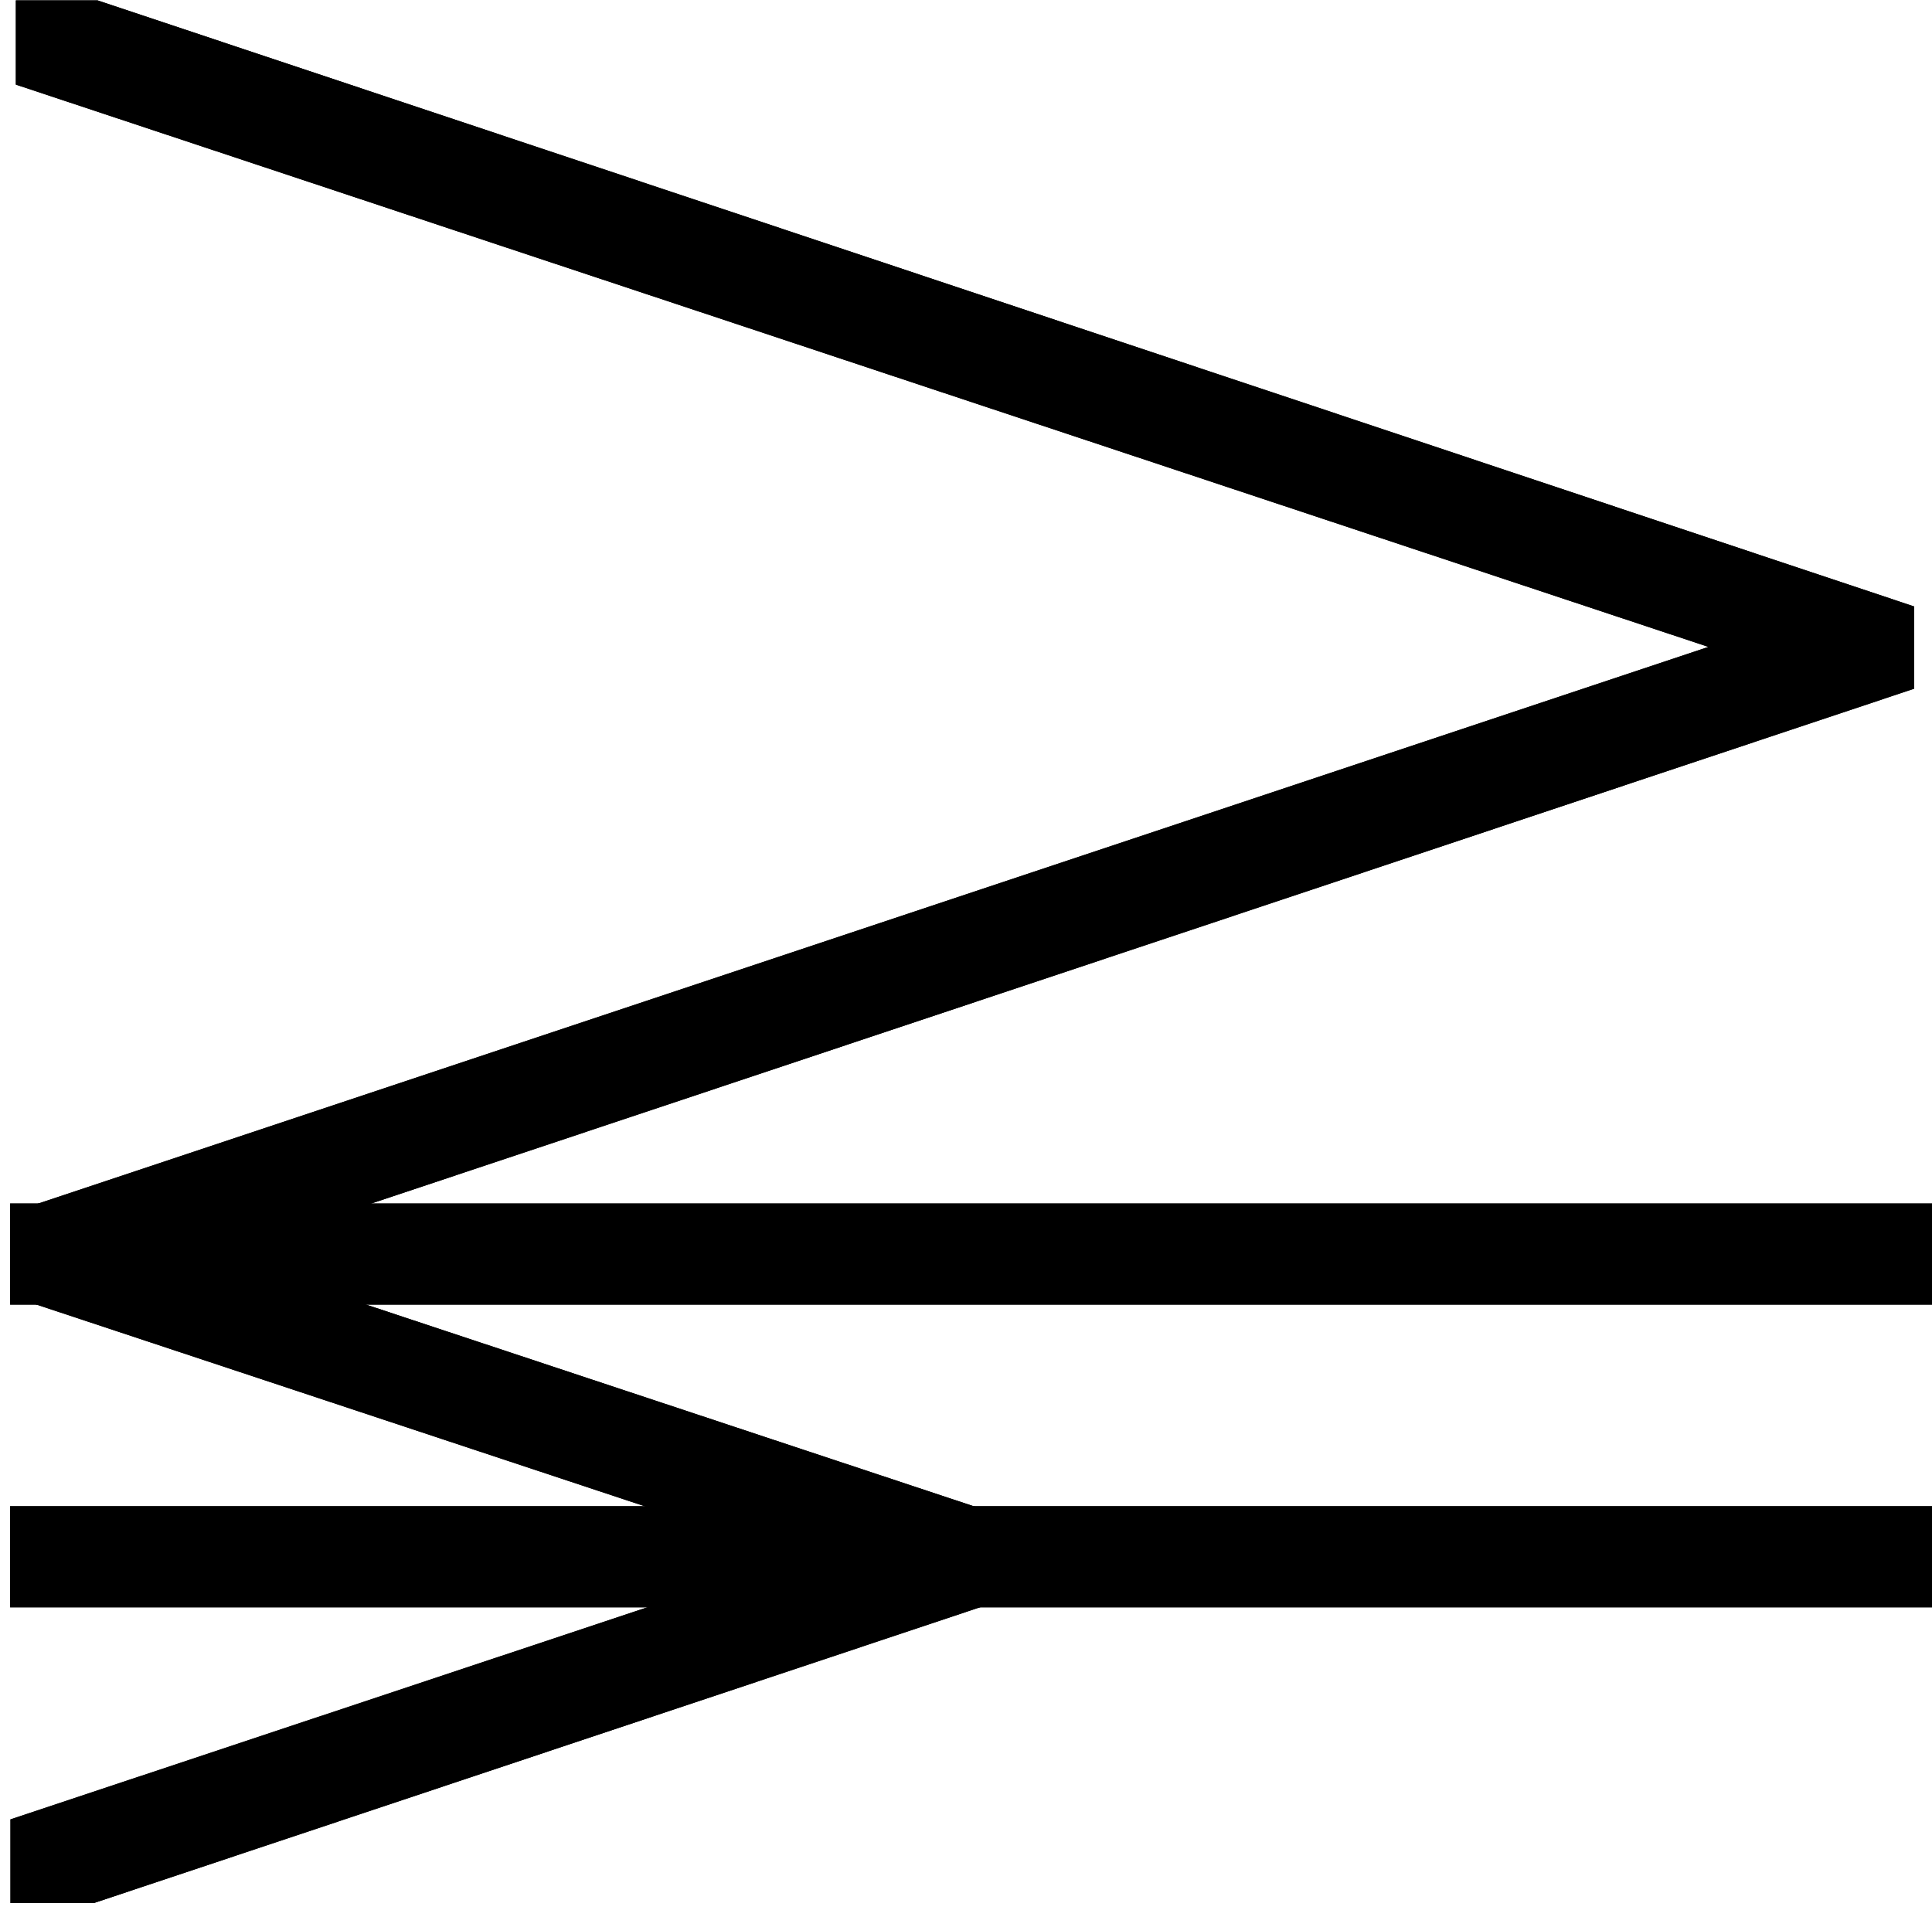
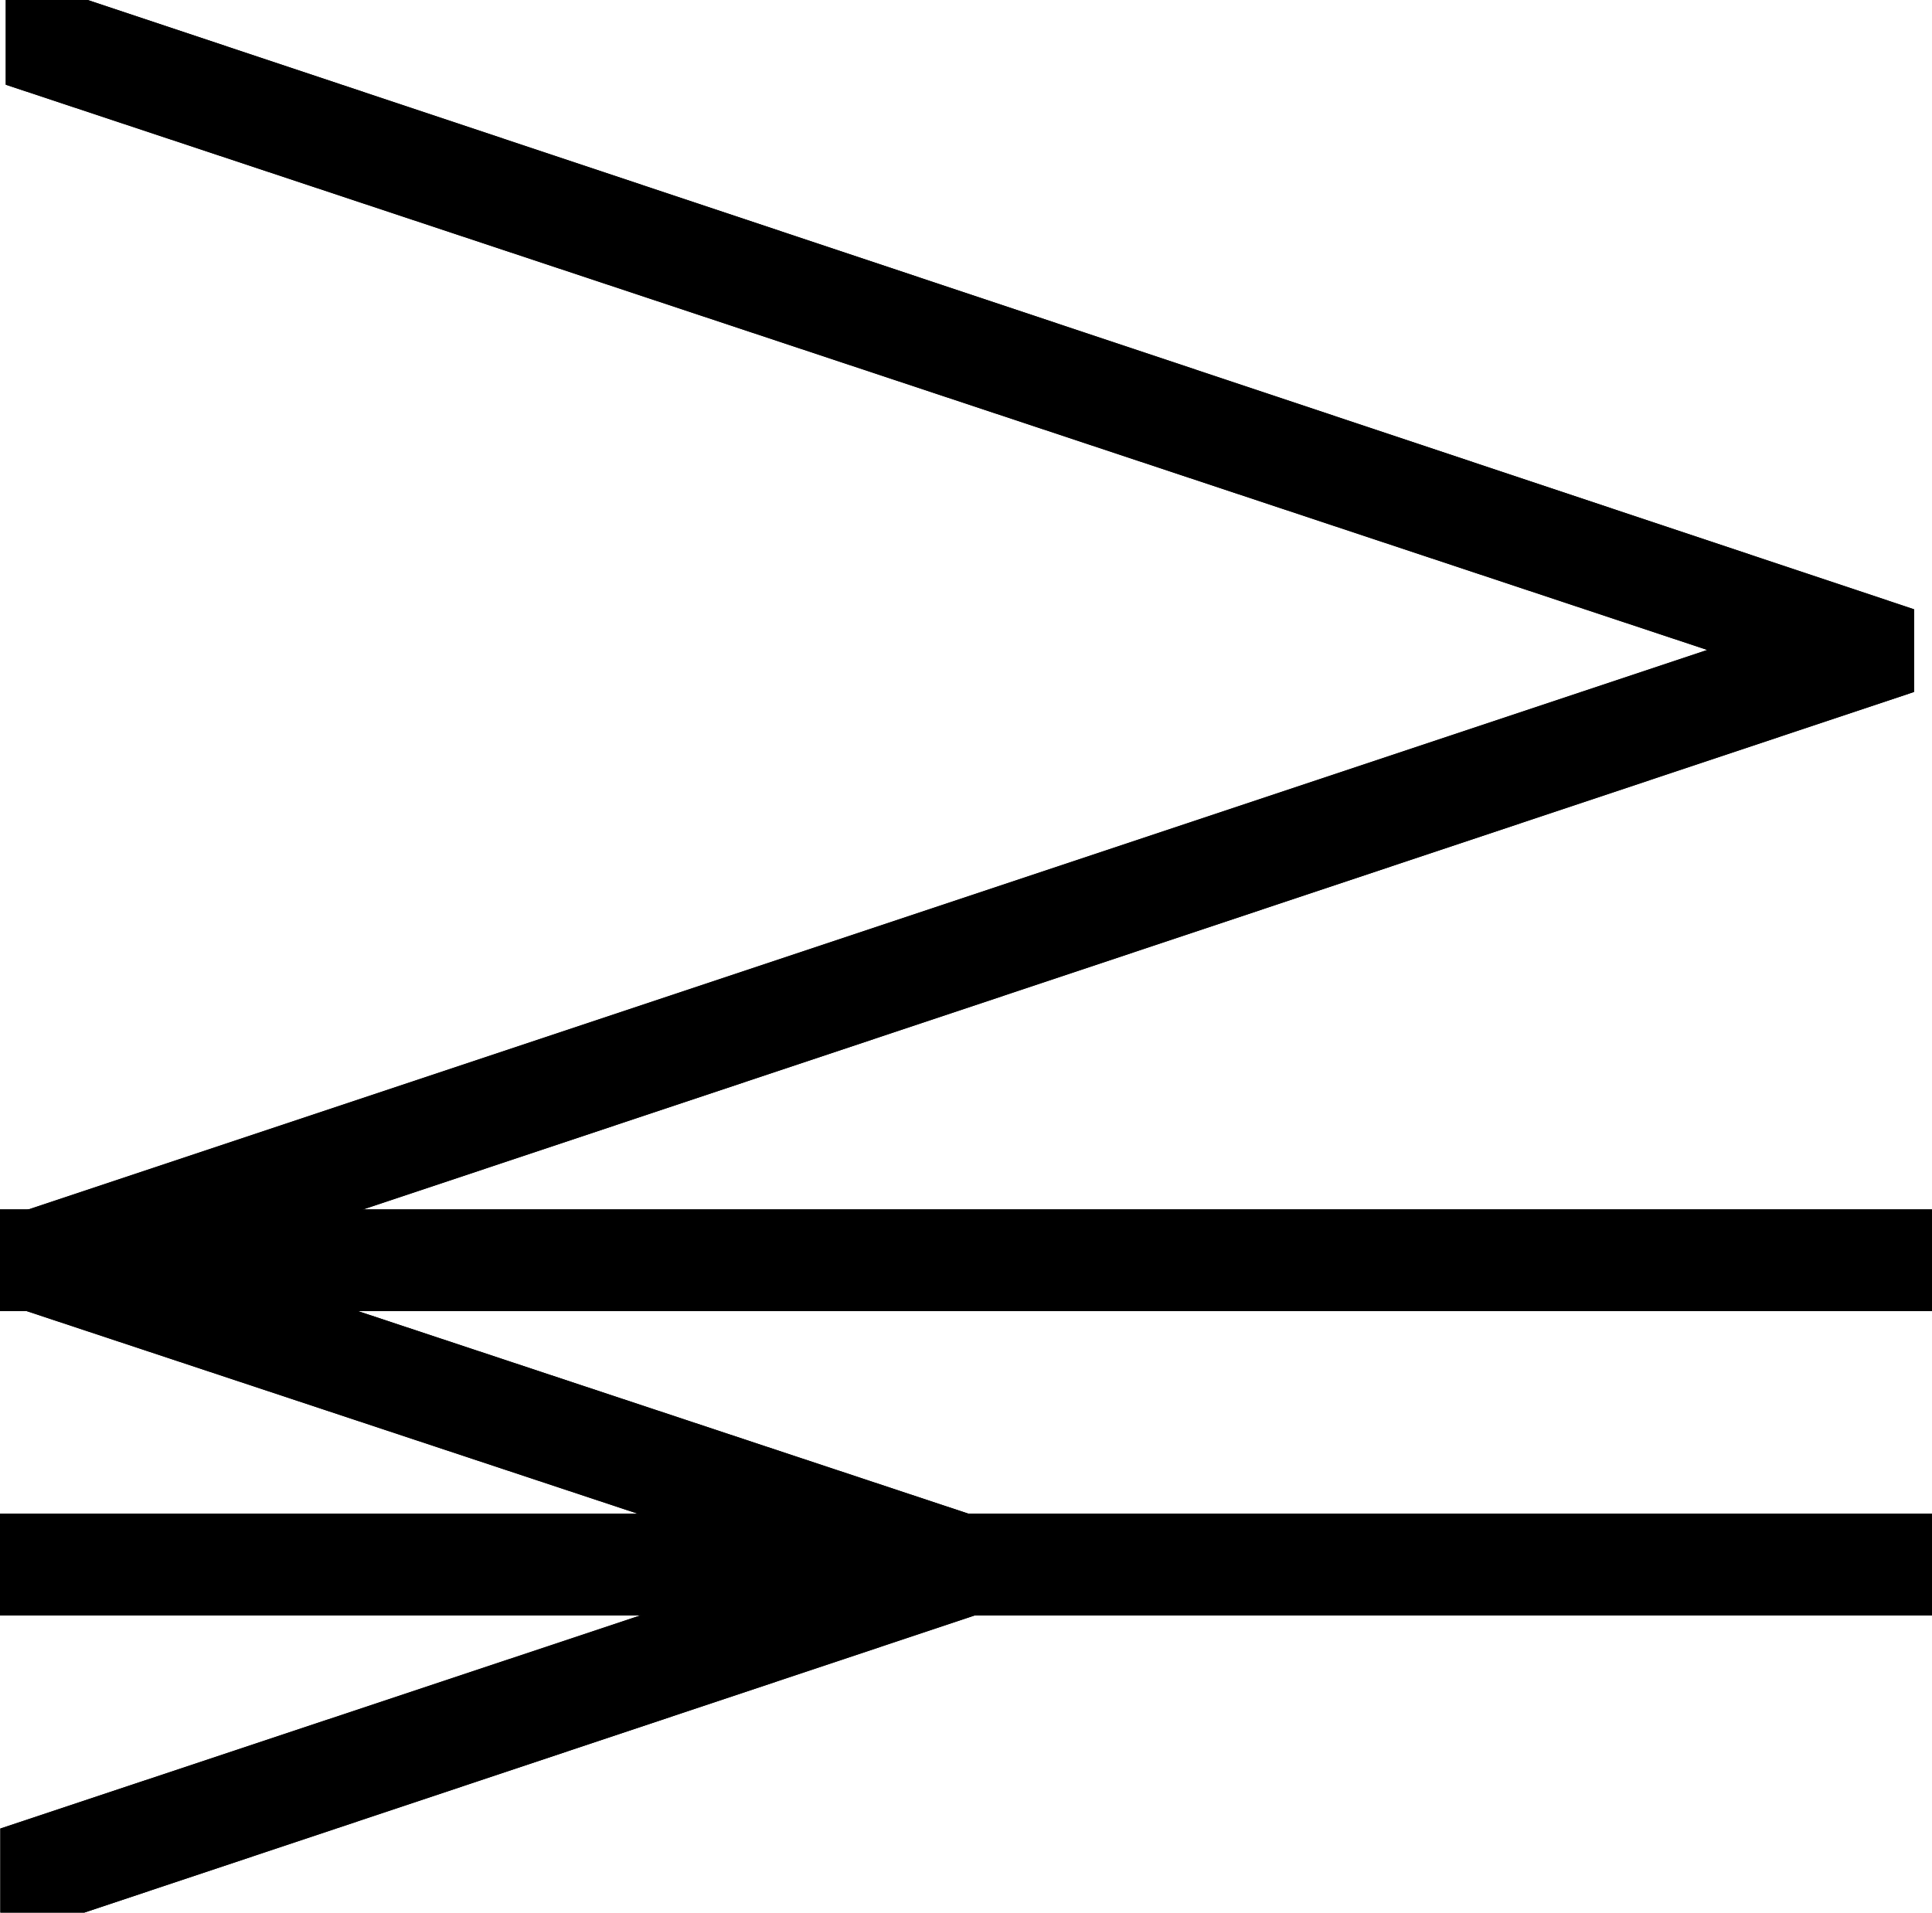
- <svg xmlns="http://www.w3.org/2000/svg" width="2865" height="2832.196" fill="none">
-   <g data-testid="Group">
-     <g data-testid="14">
-       <path d="M23.5.5v125l2510 834-2514 838v126l1164 386-1168 389v124h124l1348-450v-124l-1166-387 2517-840v-122L144.5.5h-121Z" style="fill: rgb(0, 0, 0); fill-opacity: 1;" class="fills" />
-       <g class="strokes">
-         <g class="inner-stroke-shape">
-           <defs>
-             <clipPath id="b">
-               <use href="#a" />
-             </clipPath>
-             <path d="M23.5.5v125l2510 834-2514 838v126l1164 386-1168 389v124h124l1348-450v-124l-1166-387 2517-840v-122L144.5.5h-121Z" id="a" style="fill: none; stroke-width: 4; stroke: rgb(0, 0, 0); stroke-opacity: 1;" />
-           </defs>
-           <use href="#a" clip-path="url('#b')" />
-         </g>
-       </g>
+ <svg xmlns="http://www.w3.org/2000/svg" width="2850" height="2822" fill="none">
+   <path d="M8.500,0.000L8.500,125.000L2518.500,959.000L4.500,1797.000L4.500,1923.000L1168.500,2309.000L0.500,2698.000L0.500,2822.000L124.500,2822.000L1472.500,2372.000L1472.500,2248.000L306.500,1861.000L2823.500,1021.000L2823.500,899.000L129.500,0.000L8.500,0.000Z" style="fill: rgb(0, 0, 0); fill-opacity: 1;" class="fills" />
+   <g class="strokes">
+     <g class="inner-stroke-shape">
+       <defs>
+         <clipPath id="b">
+           <use href="#a" />
+         </clipPath>
+         <path d="M8.500,0.000L8.500,125.000L2518.500,959.000L4.500,1797.000L4.500,1923.000L1168.500,2309.000L0.500,2698.000L0.500,2822.000L124.500,2822.000L1472.500,2372.000L1472.500,2248.000L306.500,1861.000L2823.500,1021.000L2823.500,899.000L129.500,0.000L8.500,0.000Z" id="a" style="fill: none; stroke-width: 4; stroke: rgb(0, 0, 0); stroke-opacity: 1;" />
+       </defs>
+       <use href="#a" clip-path="url('#b')" />
    </g>
-     <g data-testid="6">
-       <path d="M15 1785v150h2850v-150H15Zm0 449v150h2850v-150H15Z" style="fill: rgb(0, 0, 0); fill-opacity: 1;" class="fills" />
-       <g class="strokes">
-         <g class="inner-stroke-shape">
-           <defs>
-             <clipPath id="f">
-               <use href="#e" />
-             </clipPath>
-             <path d="M15 1785v150h2850v-150H15Zm0 449v150h2850v-150H15Z" id="e" style="fill: none; stroke-width: 4; stroke: rgb(0, 0, 0); stroke-opacity: 1;" />
-           </defs>
-           <use href="#e" clip-path="url('#f')" />
-         </g>
-       </g>
+   </g>
+   <path d="M0.000,1784.500L0.000,1934.500L2850.000,1934.500L2850.000,1784.500L0.000,1784.500ZM0.000,2233.500L0.000,2383.500L2850.000,2383.500L2850.000,2233.500L0.000,2233.500Z" style="fill: rgb(0, 0, 0); fill-opacity: 1;" class="fills" />
+   <g class="strokes">
+     <g class="inner-stroke-shape">
+       <defs>
+         <clipPath id="d">
+           <use href="#c" />
+         </clipPath>
+         <path d="M0.000,1784.500L0.000,1934.500L2850.000,1934.500L2850.000,1784.500L0.000,1784.500ZM0.000,2233.500L0.000,2383.500L2850.000,2383.500L2850.000,2233.500L0.000,2233.500Z" id="c" style="fill: none; stroke-width: 4; stroke: rgb(0, 0, 0); stroke-opacity: 1;" />
+       </defs>
+       <use href="#c" clip-path="url('#d')" />
    </g>
  </g>
</svg>
